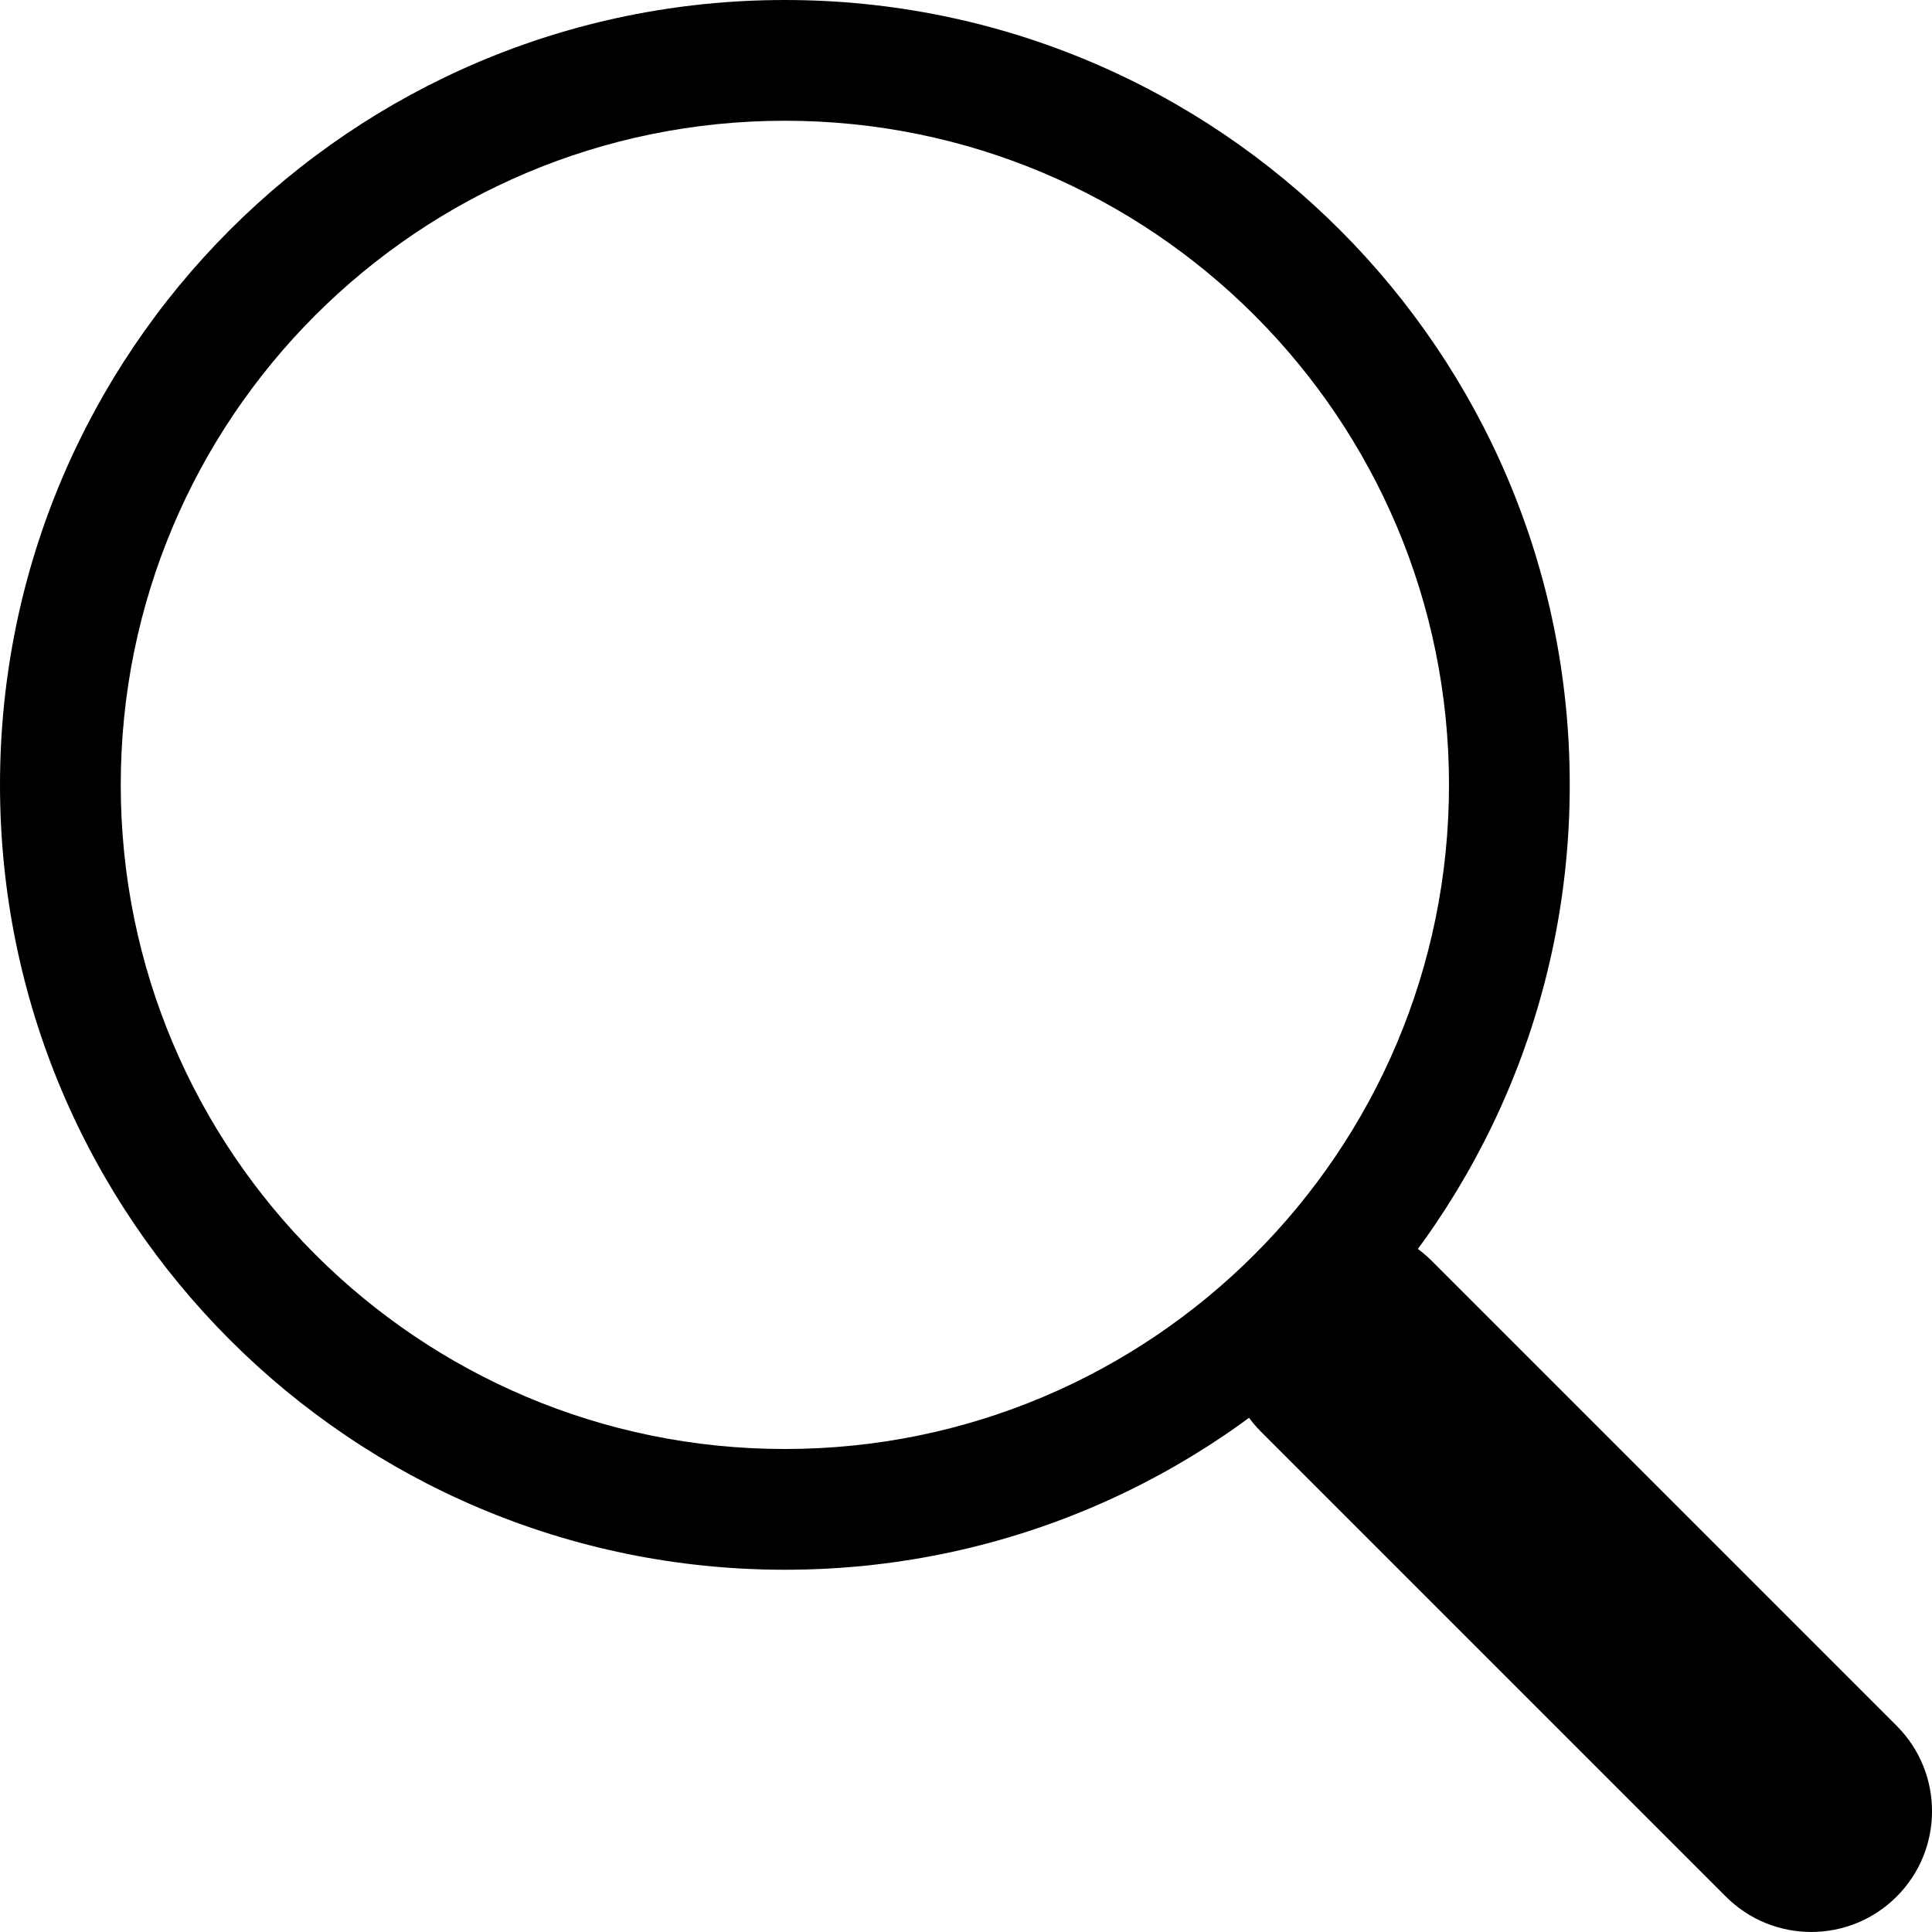
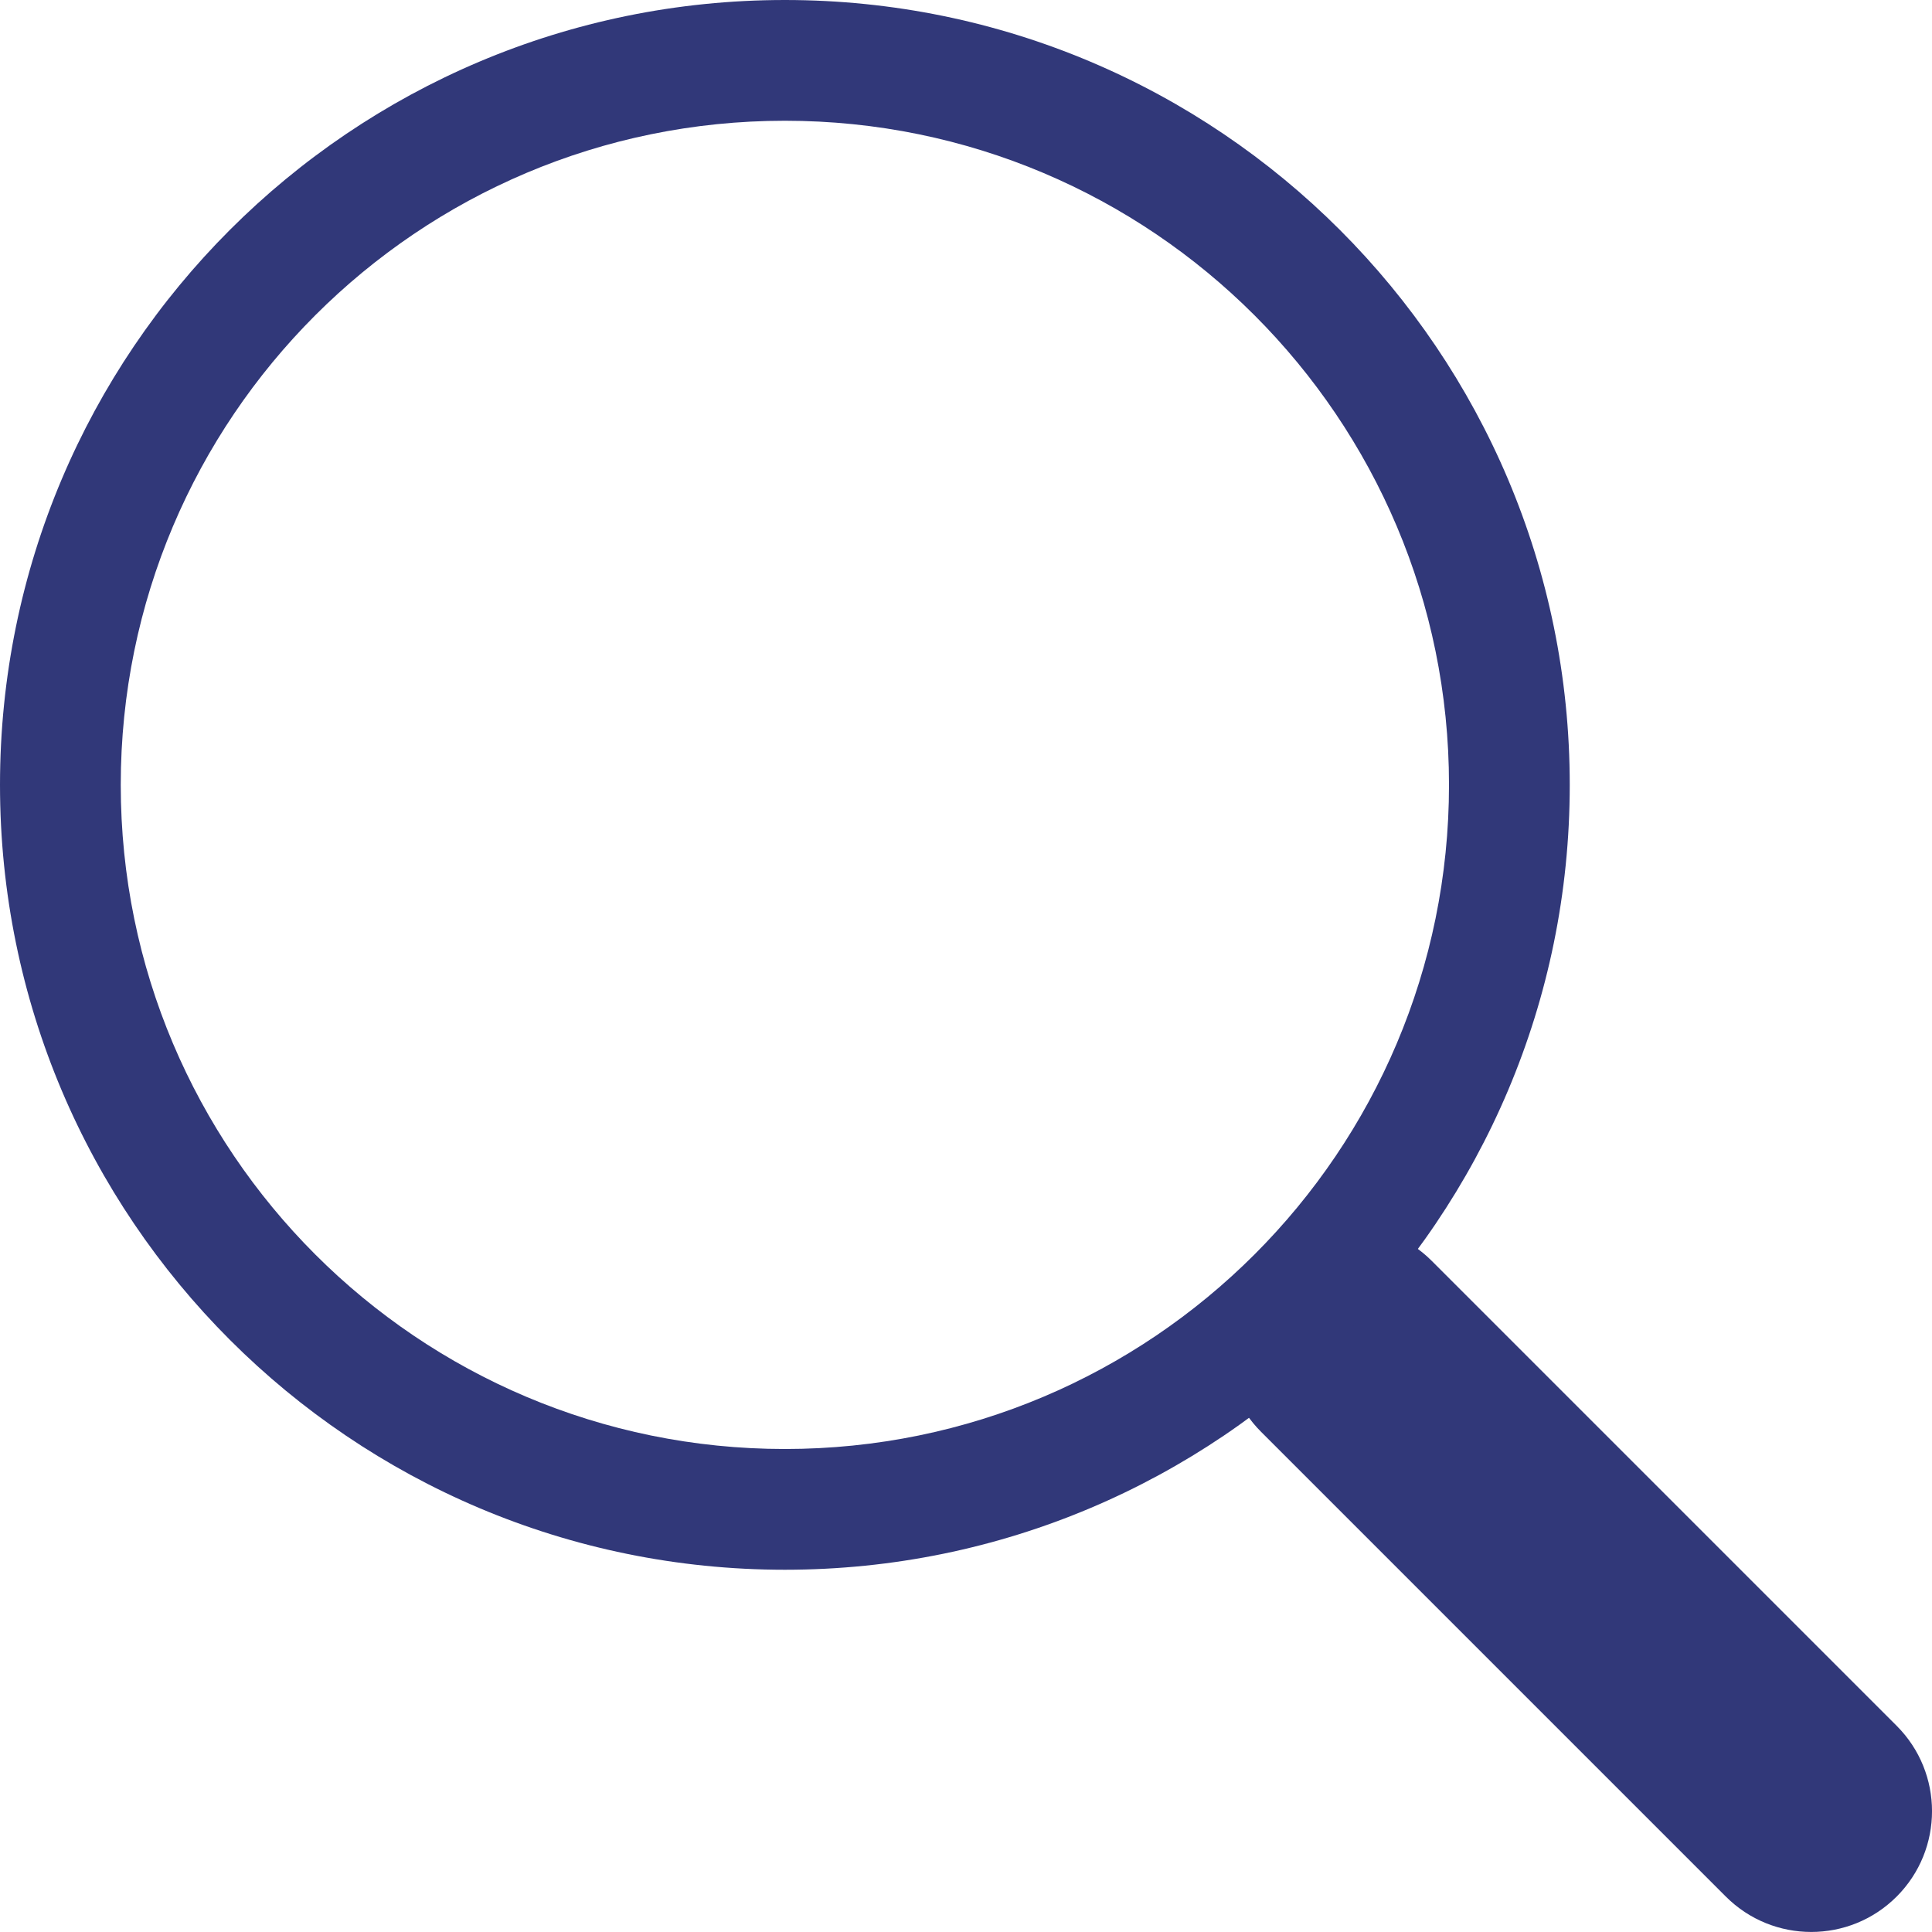
- <svg xmlns="http://www.w3.org/2000/svg" width="1em" height="1em" viewBox="0 0 16 16" class="bi bi-search" fill="currentColor">
+ <svg xmlns="http://www.w3.org/2000/svg" width="1em" height="1em" viewBox="0 0 16 16" class="bi bi-search" fill="#313879">
  <path fill-rule="evenodd" d="M10.442 10.442a1 1 0 0 1 1.415 0l3.85 3.85a1 1 0 0 1-1.414 1.415l-3.85-3.85a1 1 0 0 1 0-1.415z" />
  <path fill-rule="evenodd" d="M6.5 12a5.5 5.5 0 1 0 0-11 5.5 5.5 0 0 0 0 11zM13 6.5a6.5 6.5 0 1 1-13 0 6.5 6.5 0 0 1 13 0z" />
</svg>
